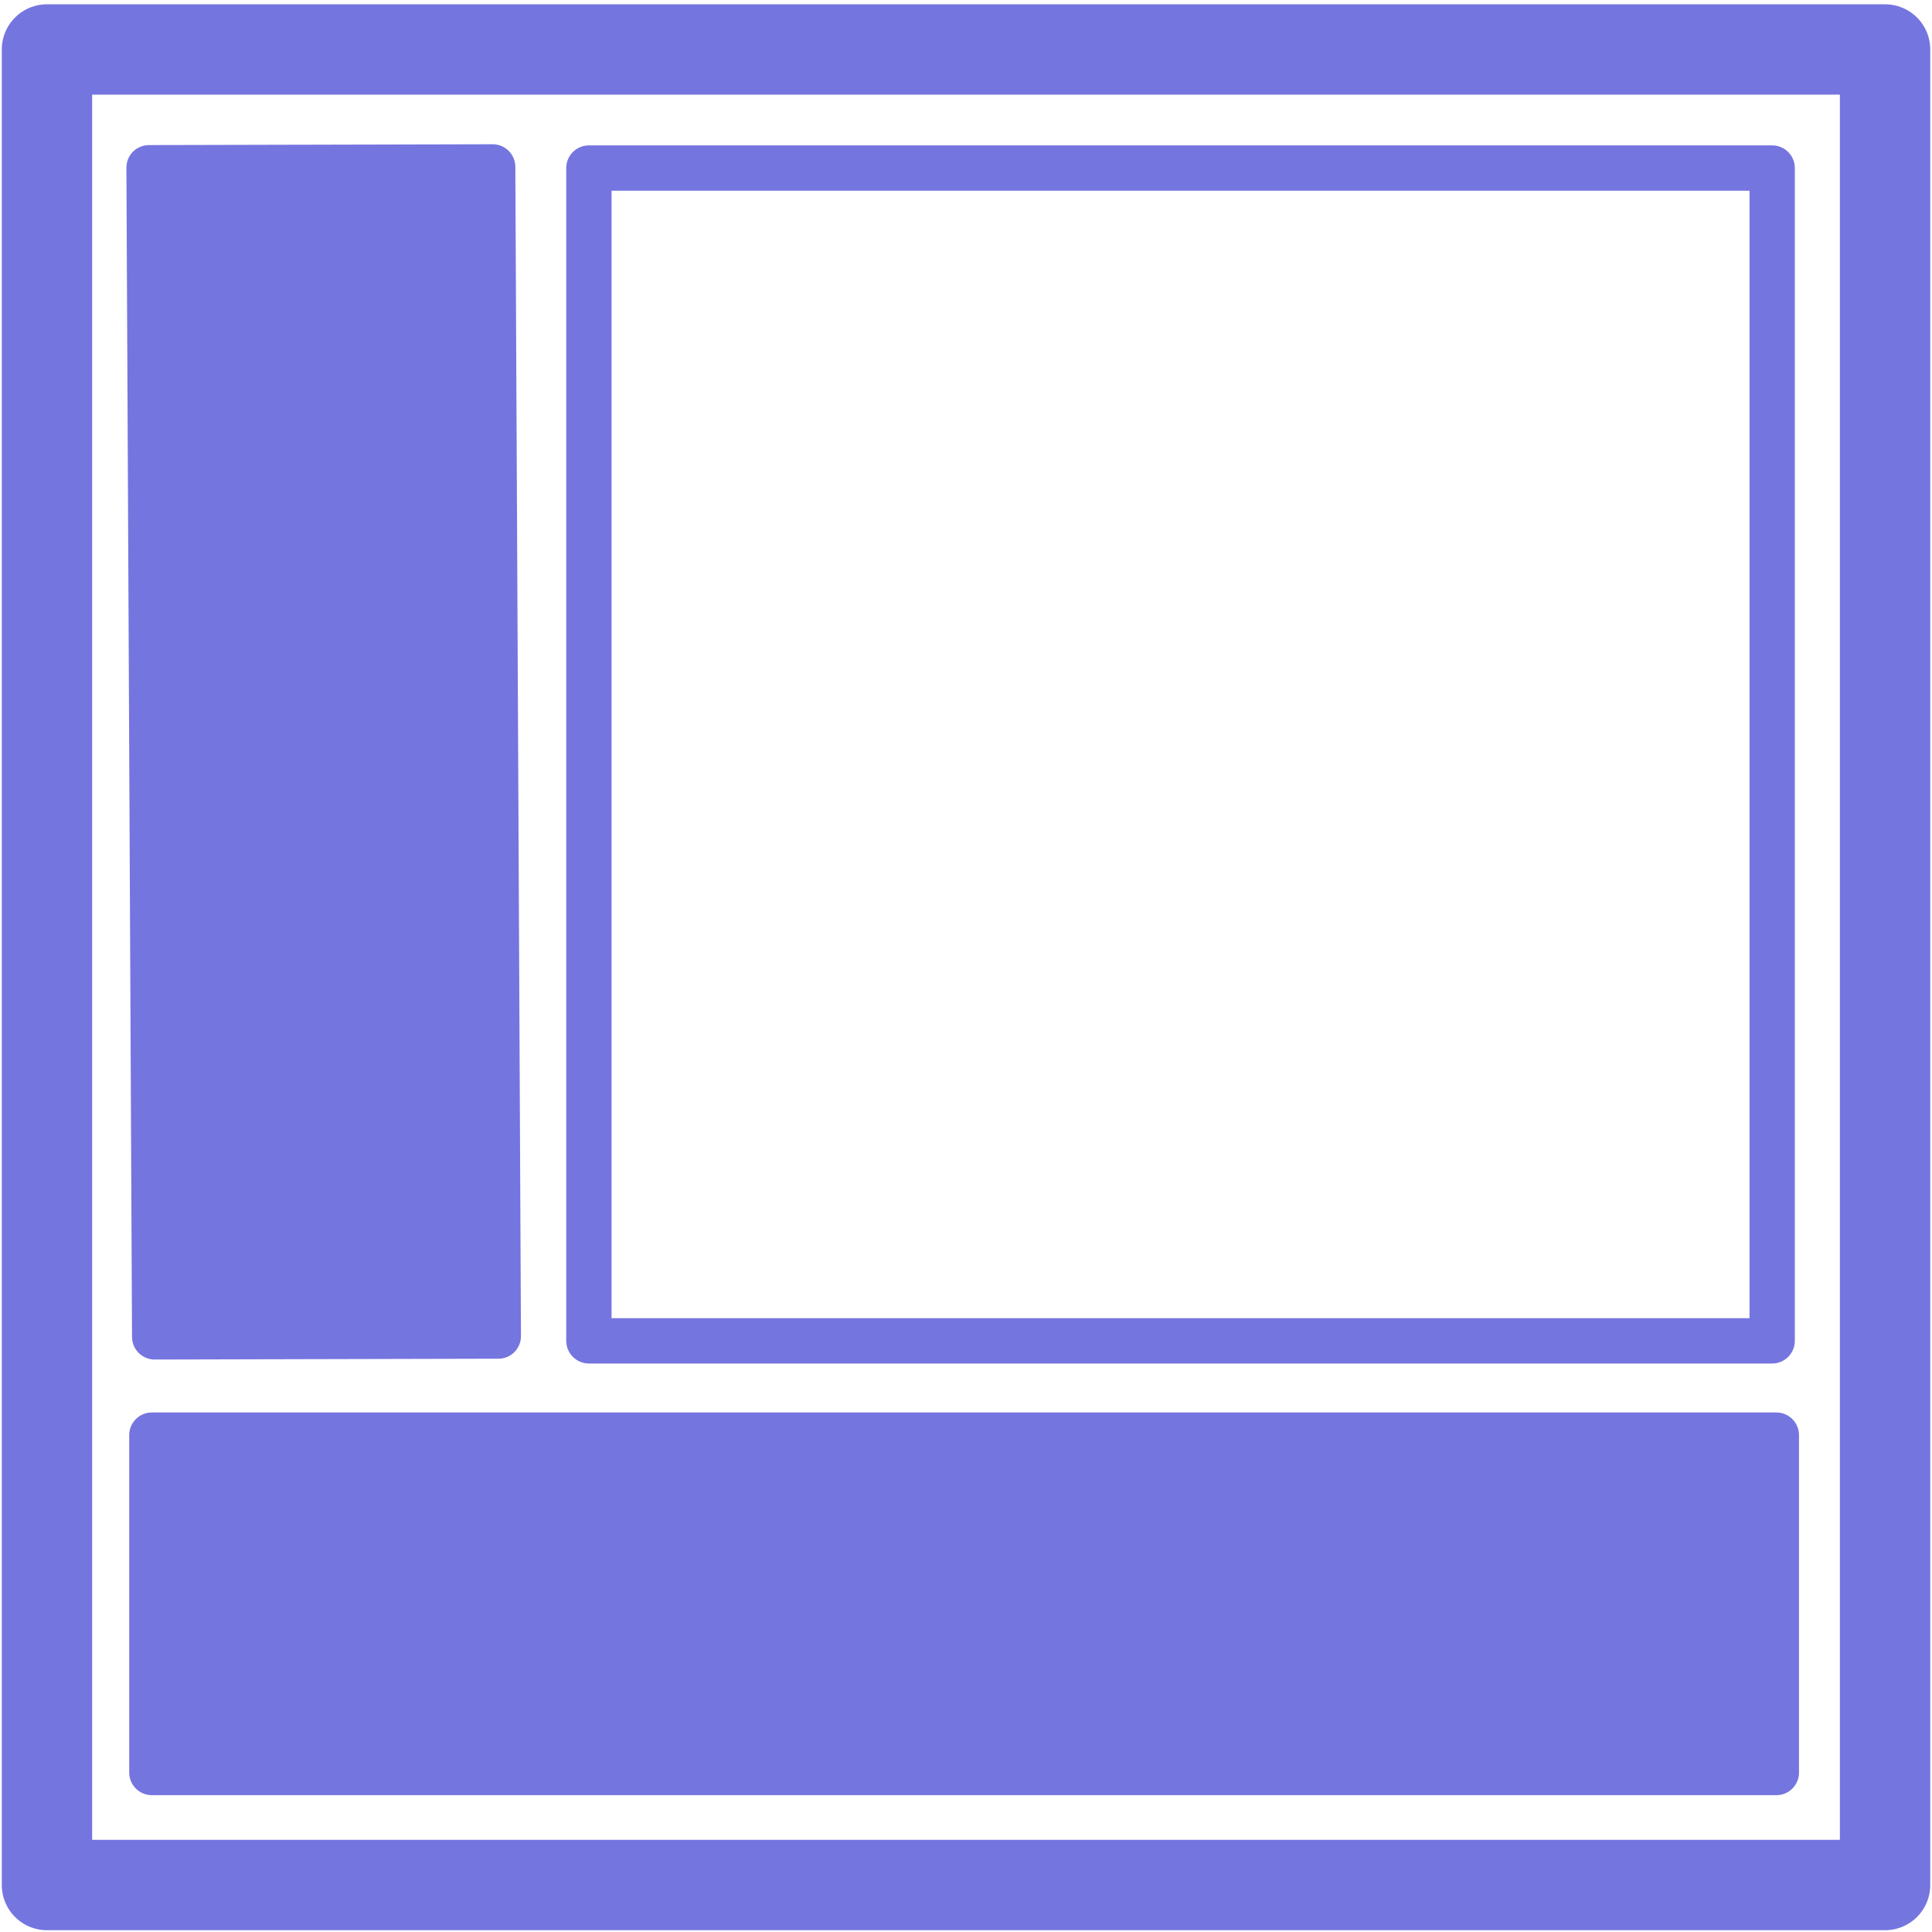
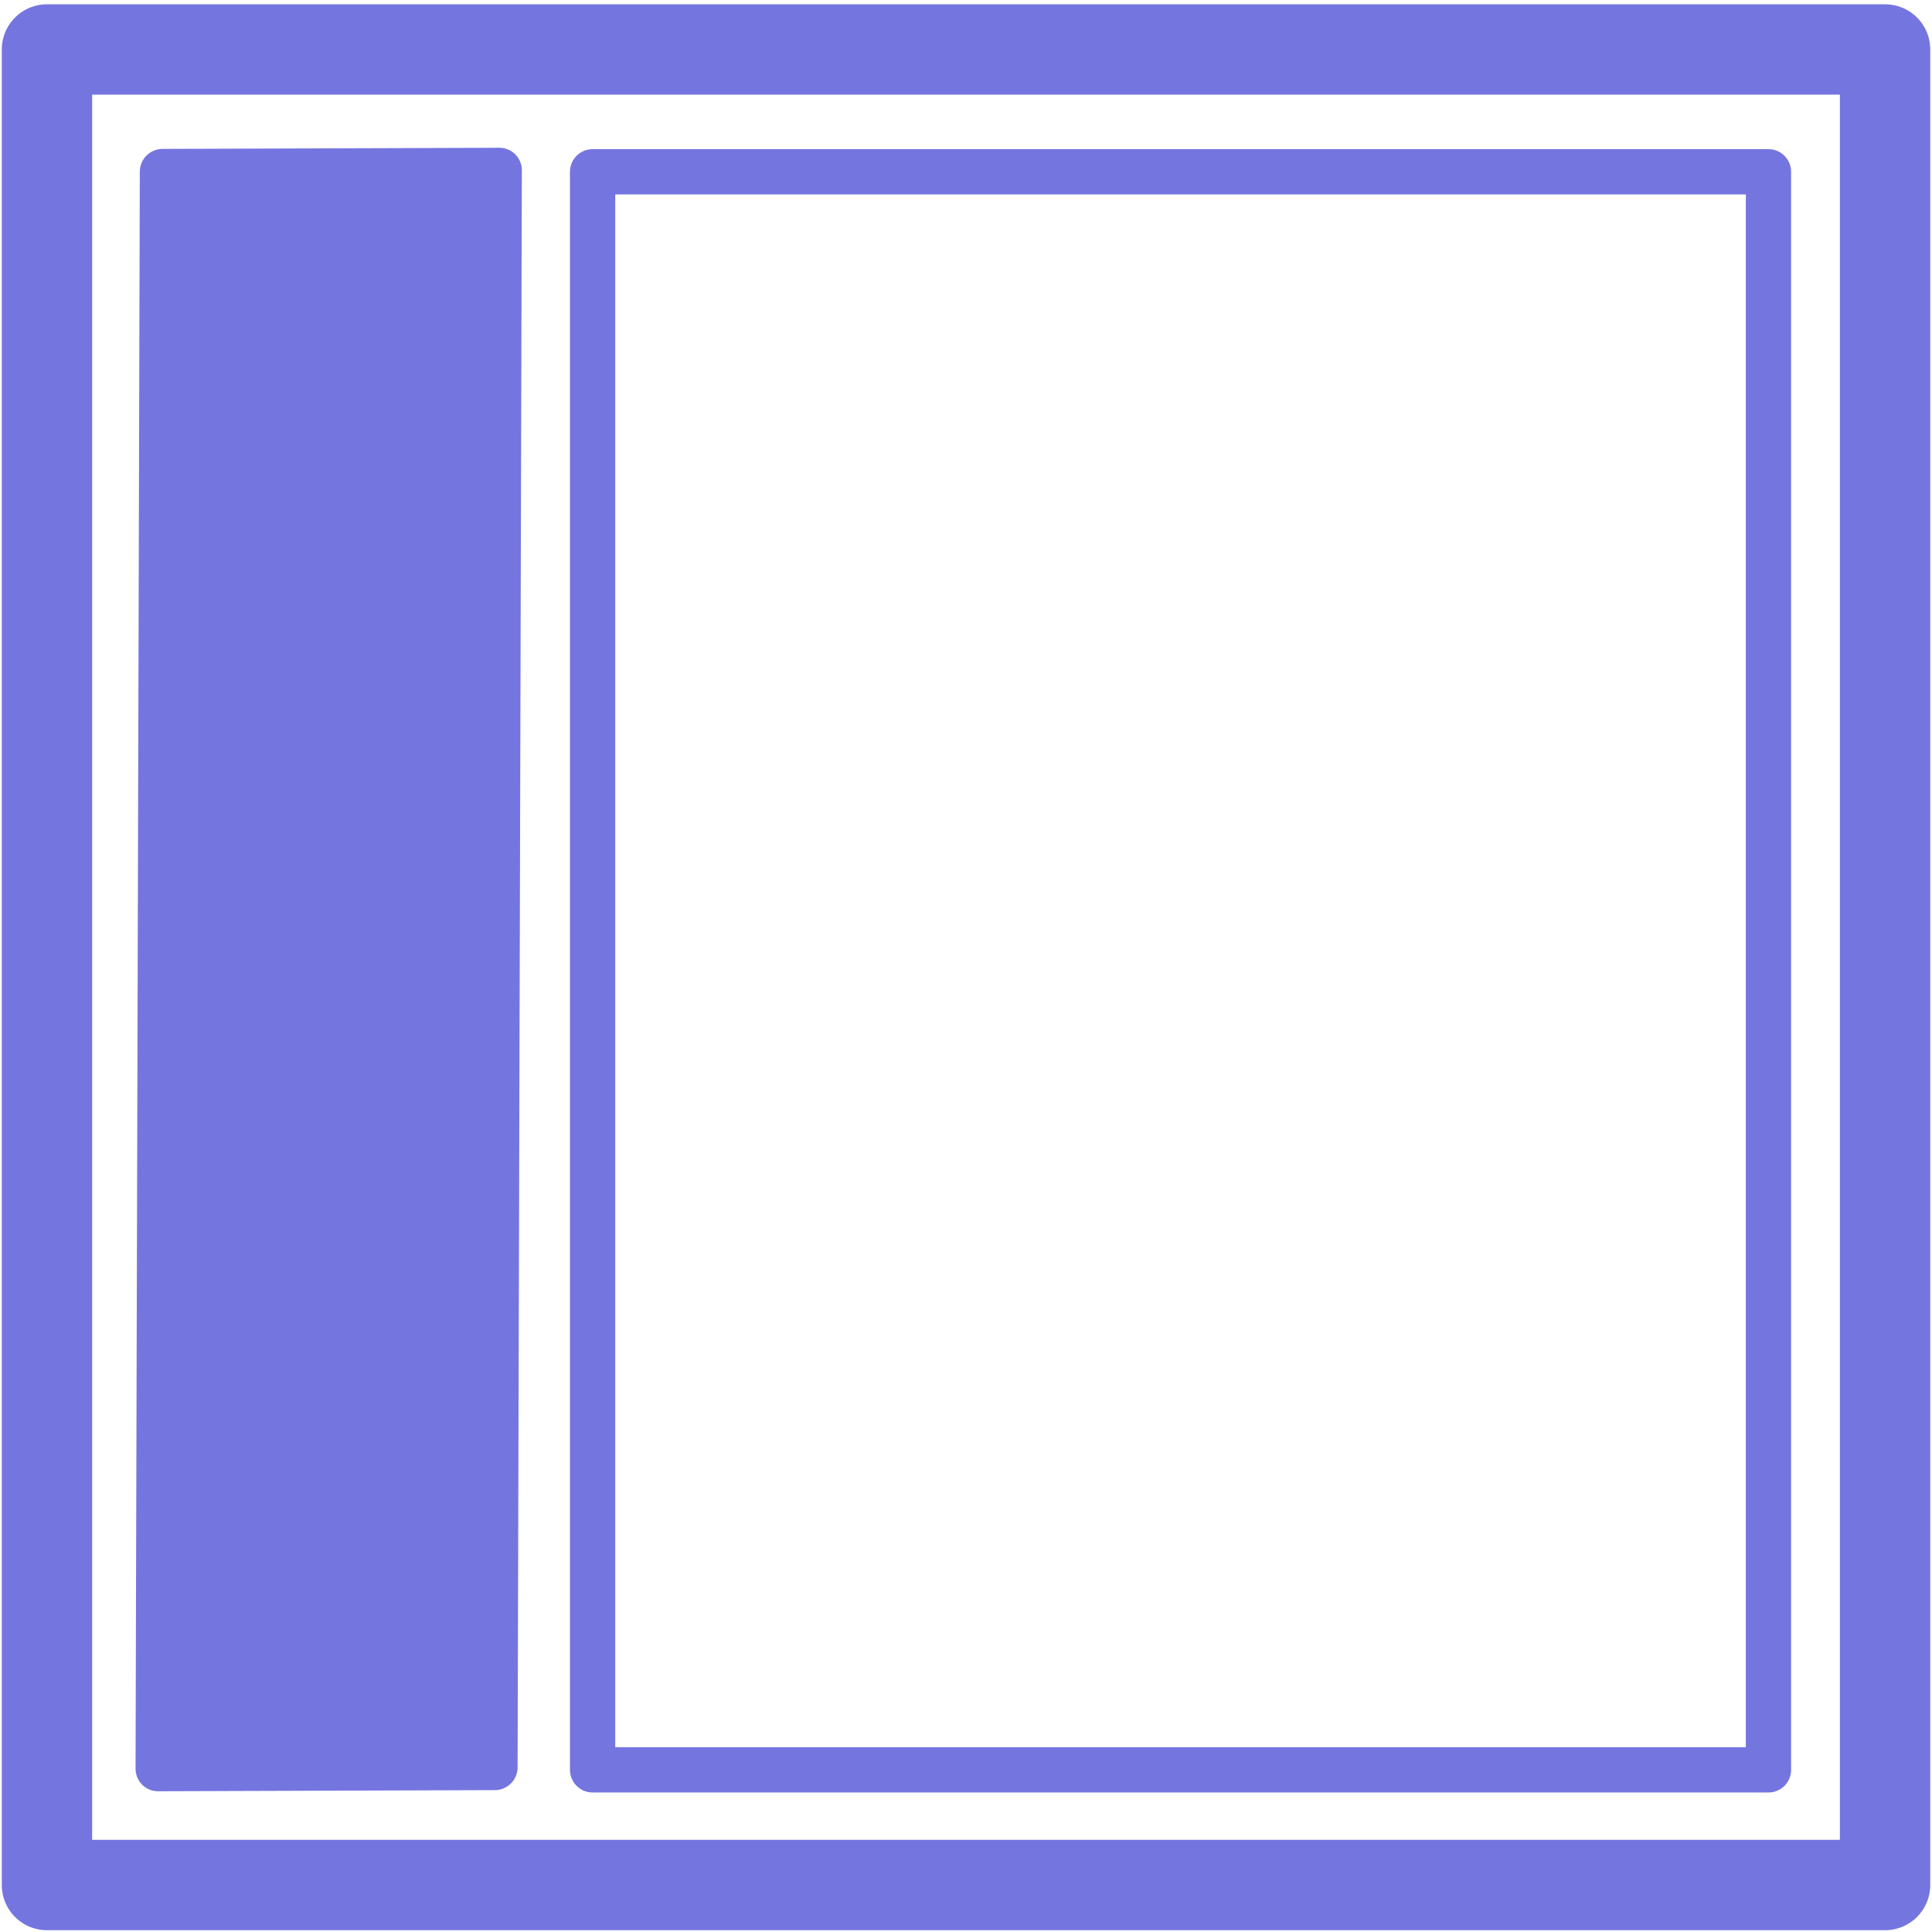
<svg xmlns="http://www.w3.org/2000/svg" width="48" height="48" viewBox="0 0 48 48" id="svg2" version="1.1">
  <defs id="defs4" />
  <g id="layer1" transform="translate(0,-1004.362)">
    <rect style="opacity:1;fill:none;fill-opacity:1;stroke:#7575E0;stroke-width:2.245;stroke-linecap:round;stroke-linejoin:round;stroke-miterlimit:4;stroke-dasharray:none;stroke-opacity:1" id="rect4138" width="45.667" height="45.604" x="1.167" y="1005.591" />
-     <rect style="opacity:1;fill:none;fill-opacity:1;stroke:#7575E0;stroke-width:1.126;stroke-linecap:round;stroke-linejoin:round;stroke-miterlimit:4;stroke-dasharray:none;stroke-opacity:1" id="rect4138-8" width="29.398" height="29.138" x="14.631" y="1008.537" />
-     <rect style="opacity:1;fill:#7575E0;fill-opacity:1;stroke:#7575E0;stroke-width:1.123;stroke-linecap:round;stroke-linejoin:round;stroke-miterlimit:4;stroke-dasharray:none;stroke-opacity:1" id="rect4138-8-8" width="40.362" height="8.385" x="3.772" y="1040.016" />
-     <rect style="opacity:1;fill:#7575E0;fill-opacity:1;stroke:#7575E0;stroke-width:1.123;stroke-linecap:round;stroke-linejoin:round;stroke-miterlimit:4;stroke-dasharray:none;stroke-opacity:1" id="rect4138-8-8-2" width="29.05" height="8.54" x="-1037.587" y="-1.153" transform="matrix(-0.00481372,-0.9999884,0.9999971,-0.00240087,0,0)" />
+     <rect style="opacity:1;fill:none;fill-opacity:1;stroke:#7575e0;stroke-width:1.125;stroke-linecap:round;stroke-linejoin:round;stroke-miterlimit:4;stroke-dasharray:none;stroke-opacity:1" id="rect4138-8" width="29.214" height="39.703" x="14.723" y="1008.63" />
+     <rect style="opacity:1;fill:#7575e0;fill-opacity:1;stroke:#7575e0;stroke-width:1.125;stroke-linecap:round;stroke-linejoin:round;stroke-miterlimit:4;stroke-dasharray:none;stroke-opacity:1" id="rect4138-8-8-2" width="39.679" height="8.367" x="-1048.329" y="6.729" transform="matrix(0.00266984,-0.9999964,0.9999944,-0.00334712,0,0)" />
  </g>
</svg>
